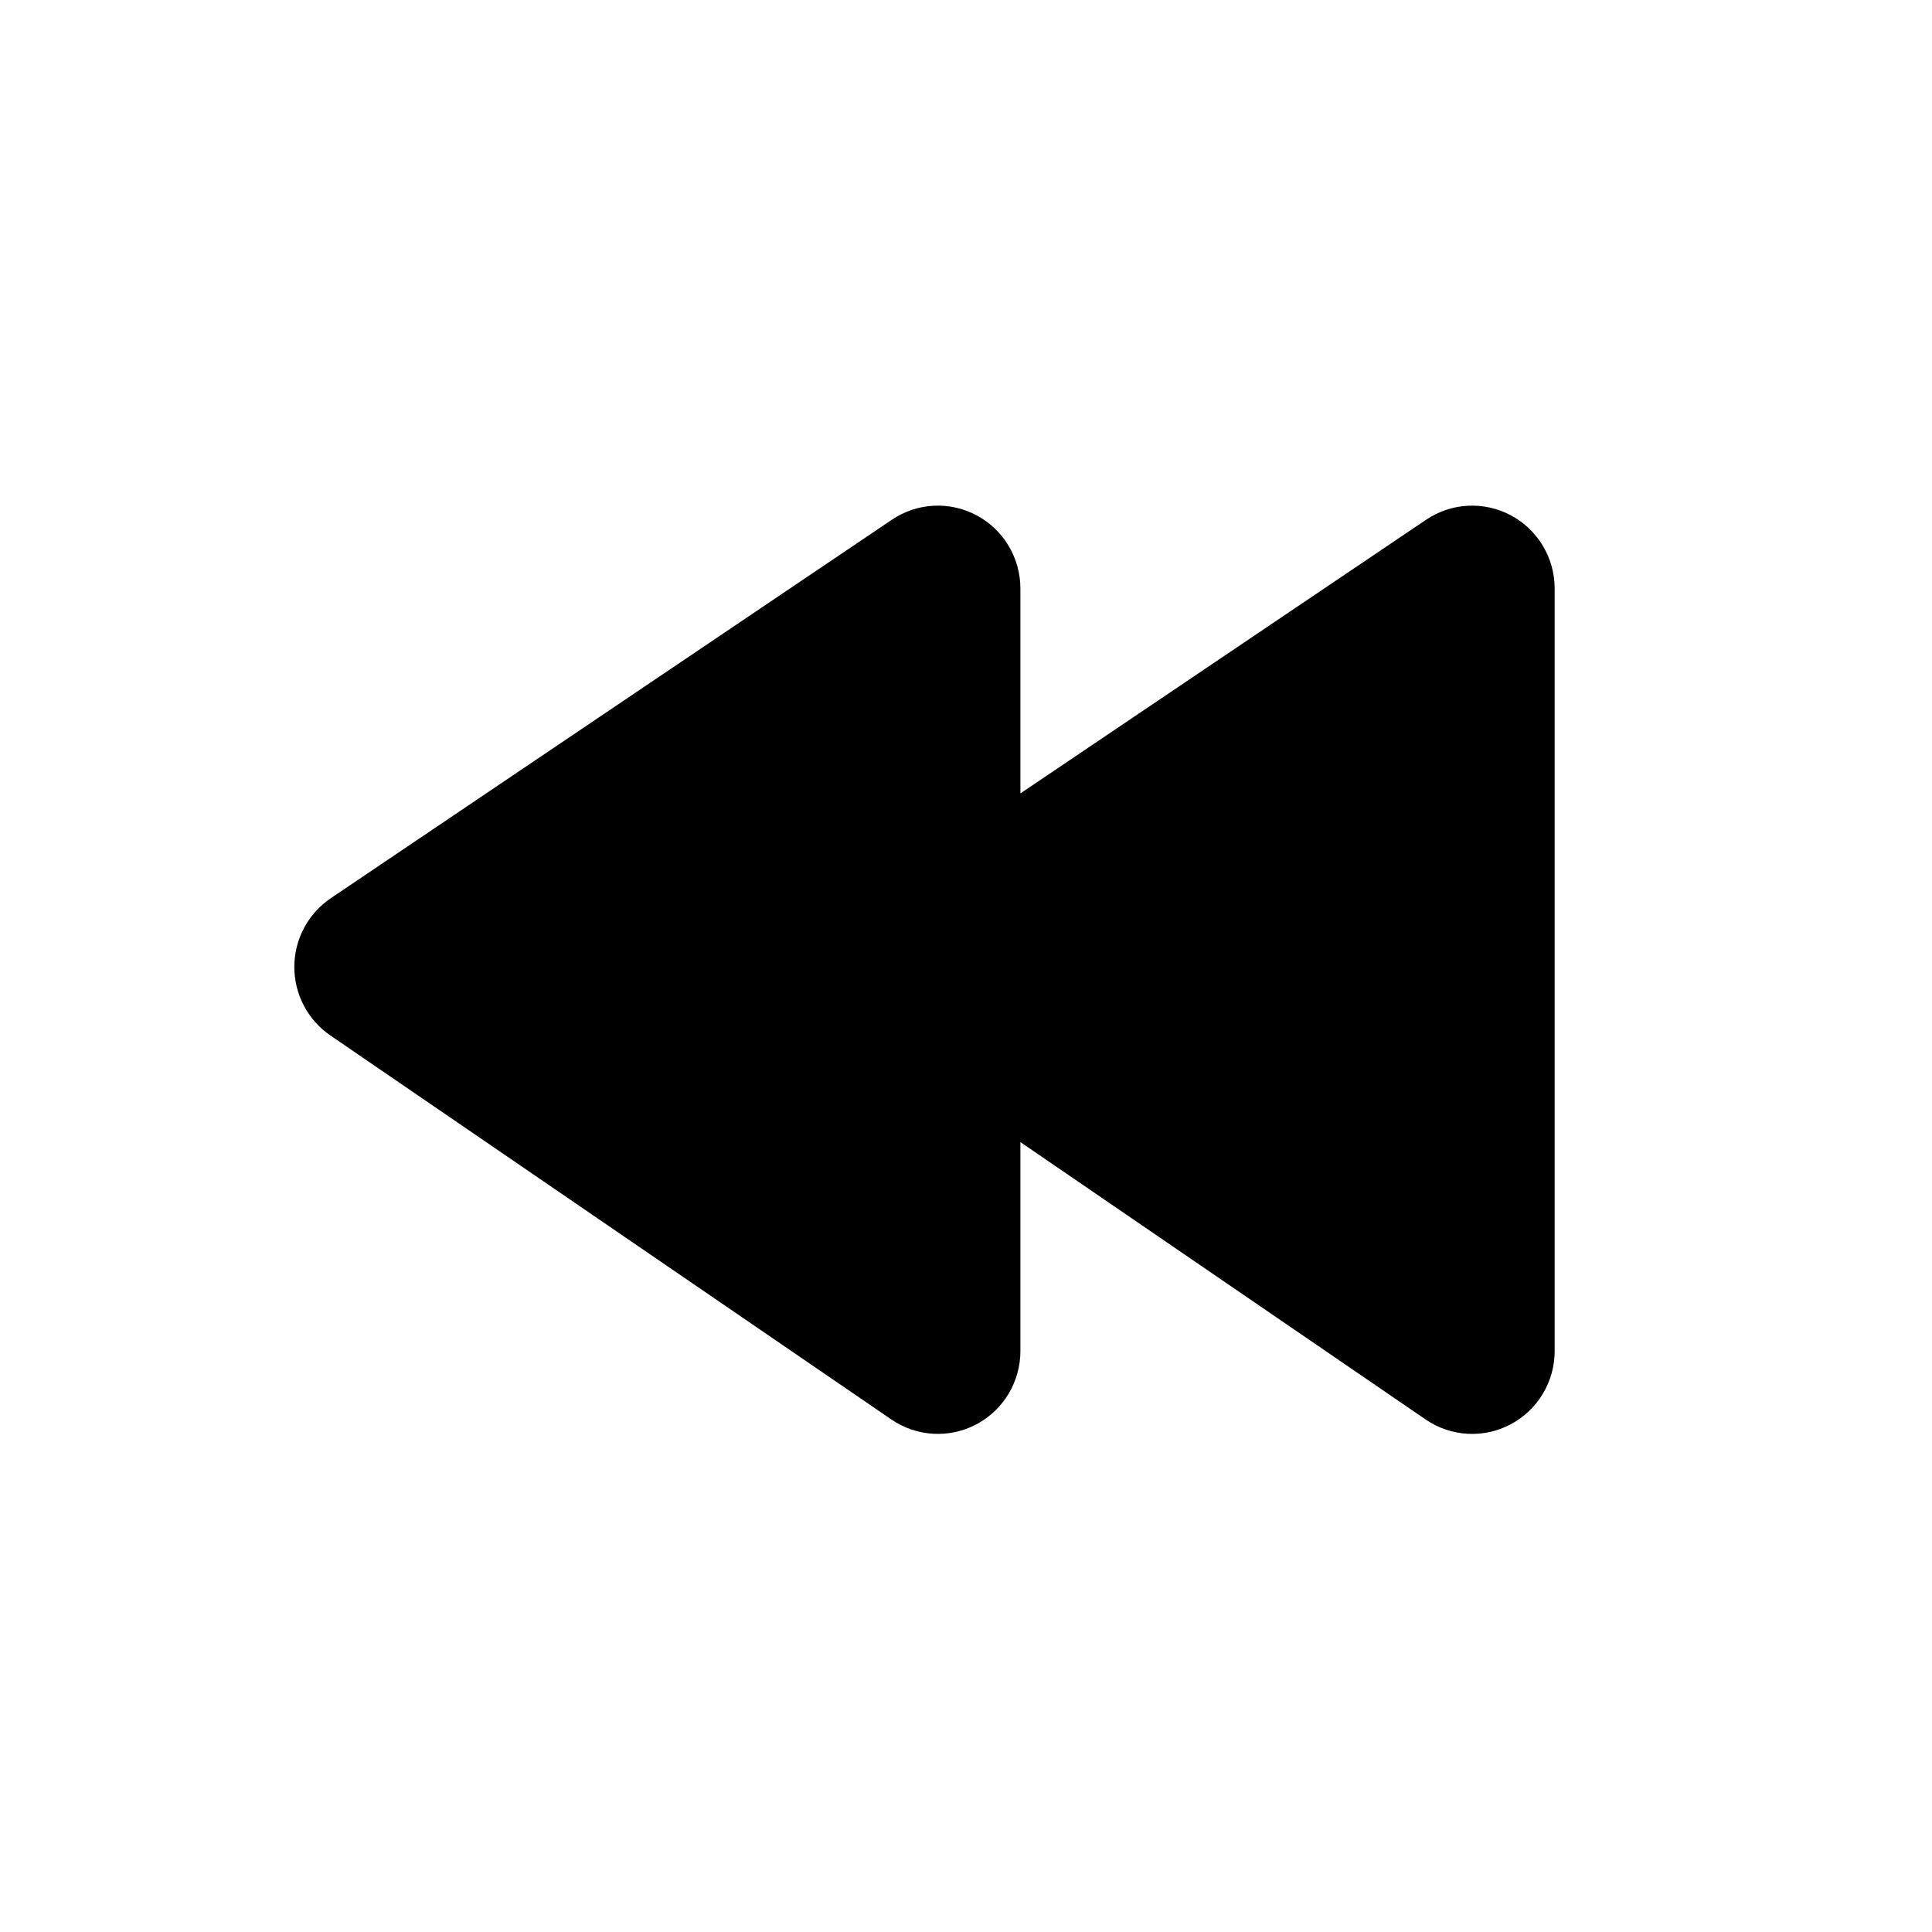
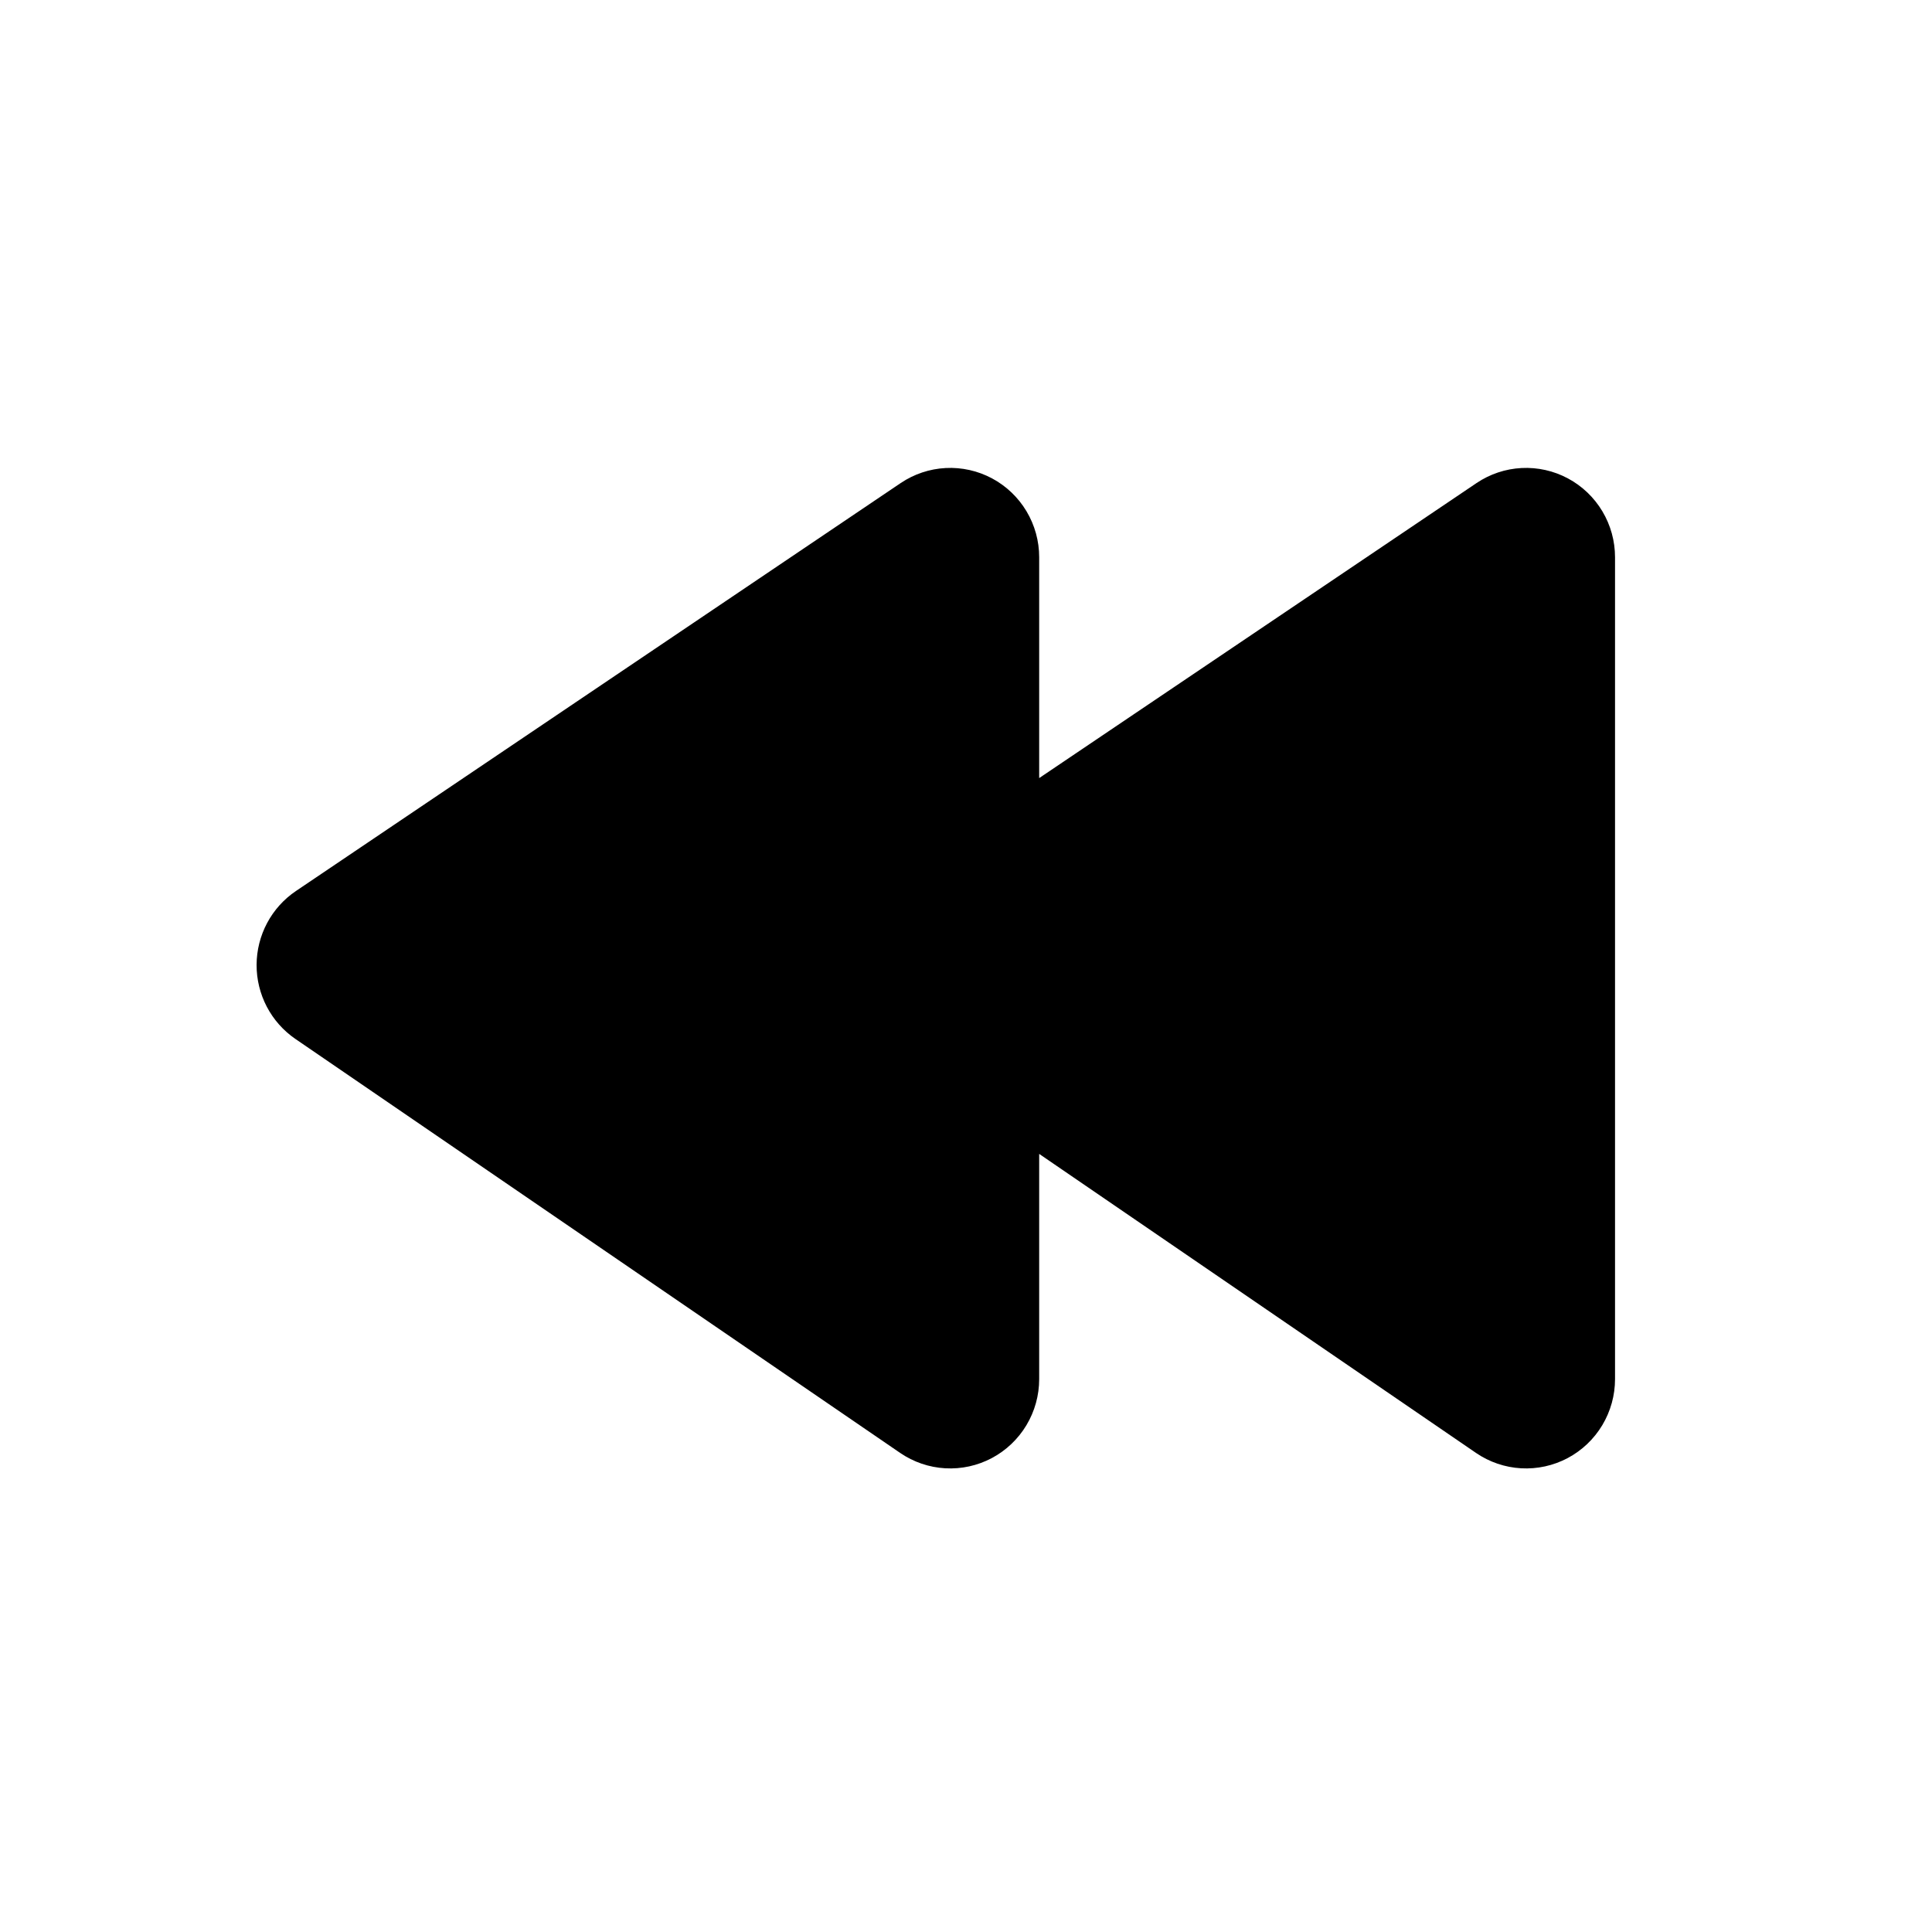
- <svg xmlns="http://www.w3.org/2000/svg" fill="none" viewBox="0 0 256 256">
-   <path fill="#000" fill-rule="evenodd" d="M188.97 68.866a10.9 10.9 0 0 1 11.24-.575 10.96 10.96 0 0 1 4.232 4.041A11 11 0 0 1 206 77.985v101.032a11 11 0 0 1-1.568 5.668 10.96 10.96 0 0 1-4.256 4.042 10.89 10.89 0 0 1-11.267-.634l-53.701-36.76v27.684a11 11 0 0 1-1.568 5.668 10.96 10.96 0 0 1-4.255 4.042 10.9 10.9 0 0 1-11.268-.634l-74.349-50.894a11 11 0 0 1-3.513-3.96 11.02 11.02 0 0 1 .04-10.294 11 11 0 0 1 3.543-3.932l74.34-50.147a10.89 10.89 0 0 1 11.24-.575 10.95 10.95 0 0 1 4.232 4.041 11 11 0 0 1 1.558 5.653v27.147z" clip-rule="evenodd" />
+ <svg xmlns="http://www.w3.org/2000/svg" width="256" height="256" viewBox="0 0 256 256" fill="none">
+   <path fill-rule="evenodd" clip-rule="evenodd" d="M195.644 64.011C197.418 62.814 199.482 62.124 201.616 62.015C203.75 61.906 205.874 62.382 207.759 63.392C209.645 64.401 211.222 65.907 212.321 67.747C213.42 69.588 214.001 71.694 214 73.84V182.737C214 184.89 213.416 187.002 212.31 188.846C211.204 190.69 209.618 192.196 207.723 193.203C205.828 194.209 203.696 194.677 201.556 194.556C199.416 194.436 197.349 193.732 195.578 192.519L137.697 152.898V182.737C137.698 184.89 137.113 187.002 136.007 188.846C134.901 190.69 133.315 192.196 131.42 193.203C129.526 194.209 127.393 194.677 125.253 194.556C123.113 194.436 121.047 193.732 119.275 192.519L39.139 137.663C37.549 136.573 36.249 135.107 35.353 133.395C34.457 131.683 33.993 129.777 34 127.842C34.008 125.908 34.487 124.006 35.396 122.3C36.305 120.595 37.616 119.14 39.215 118.062L119.341 64.011C121.115 62.814 123.18 62.124 125.314 62.015C127.448 61.906 129.571 62.382 131.457 63.392C133.342 64.401 134.919 65.907 136.018 67.747C137.118 69.588 137.698 71.694 137.697 73.84V103.1L195.644 64.011Z" fill="black" />
</svg>
